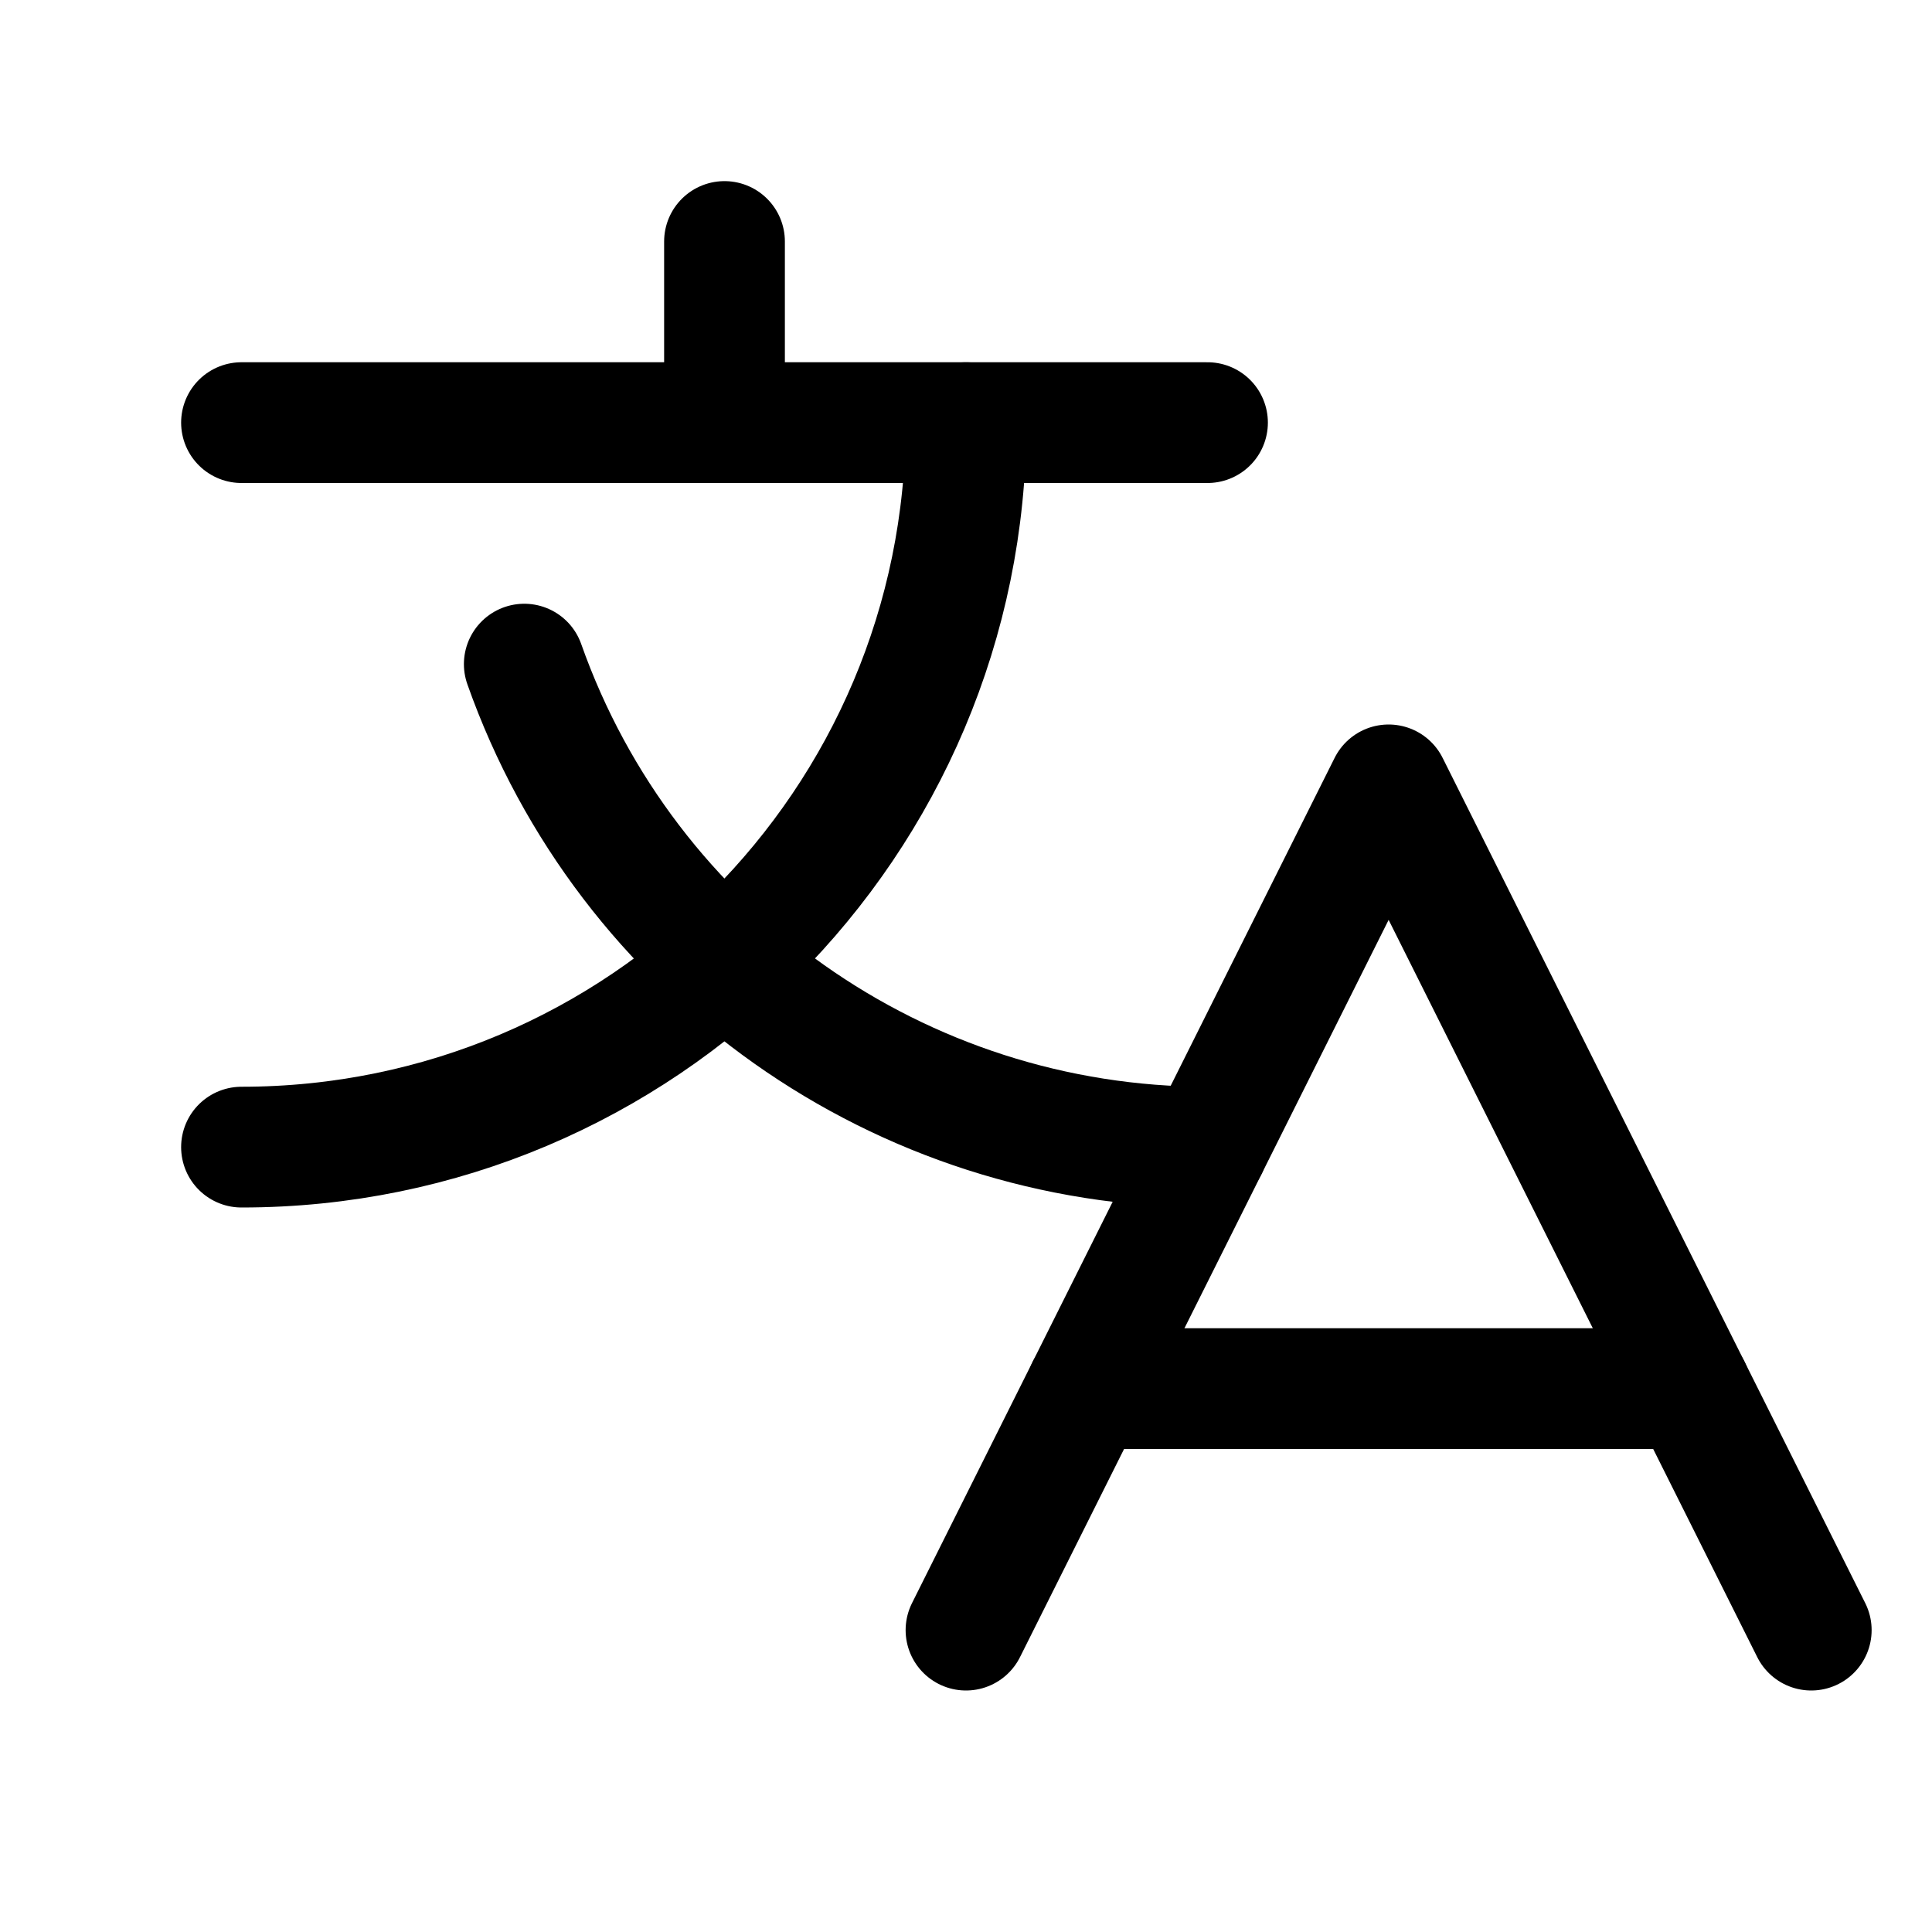
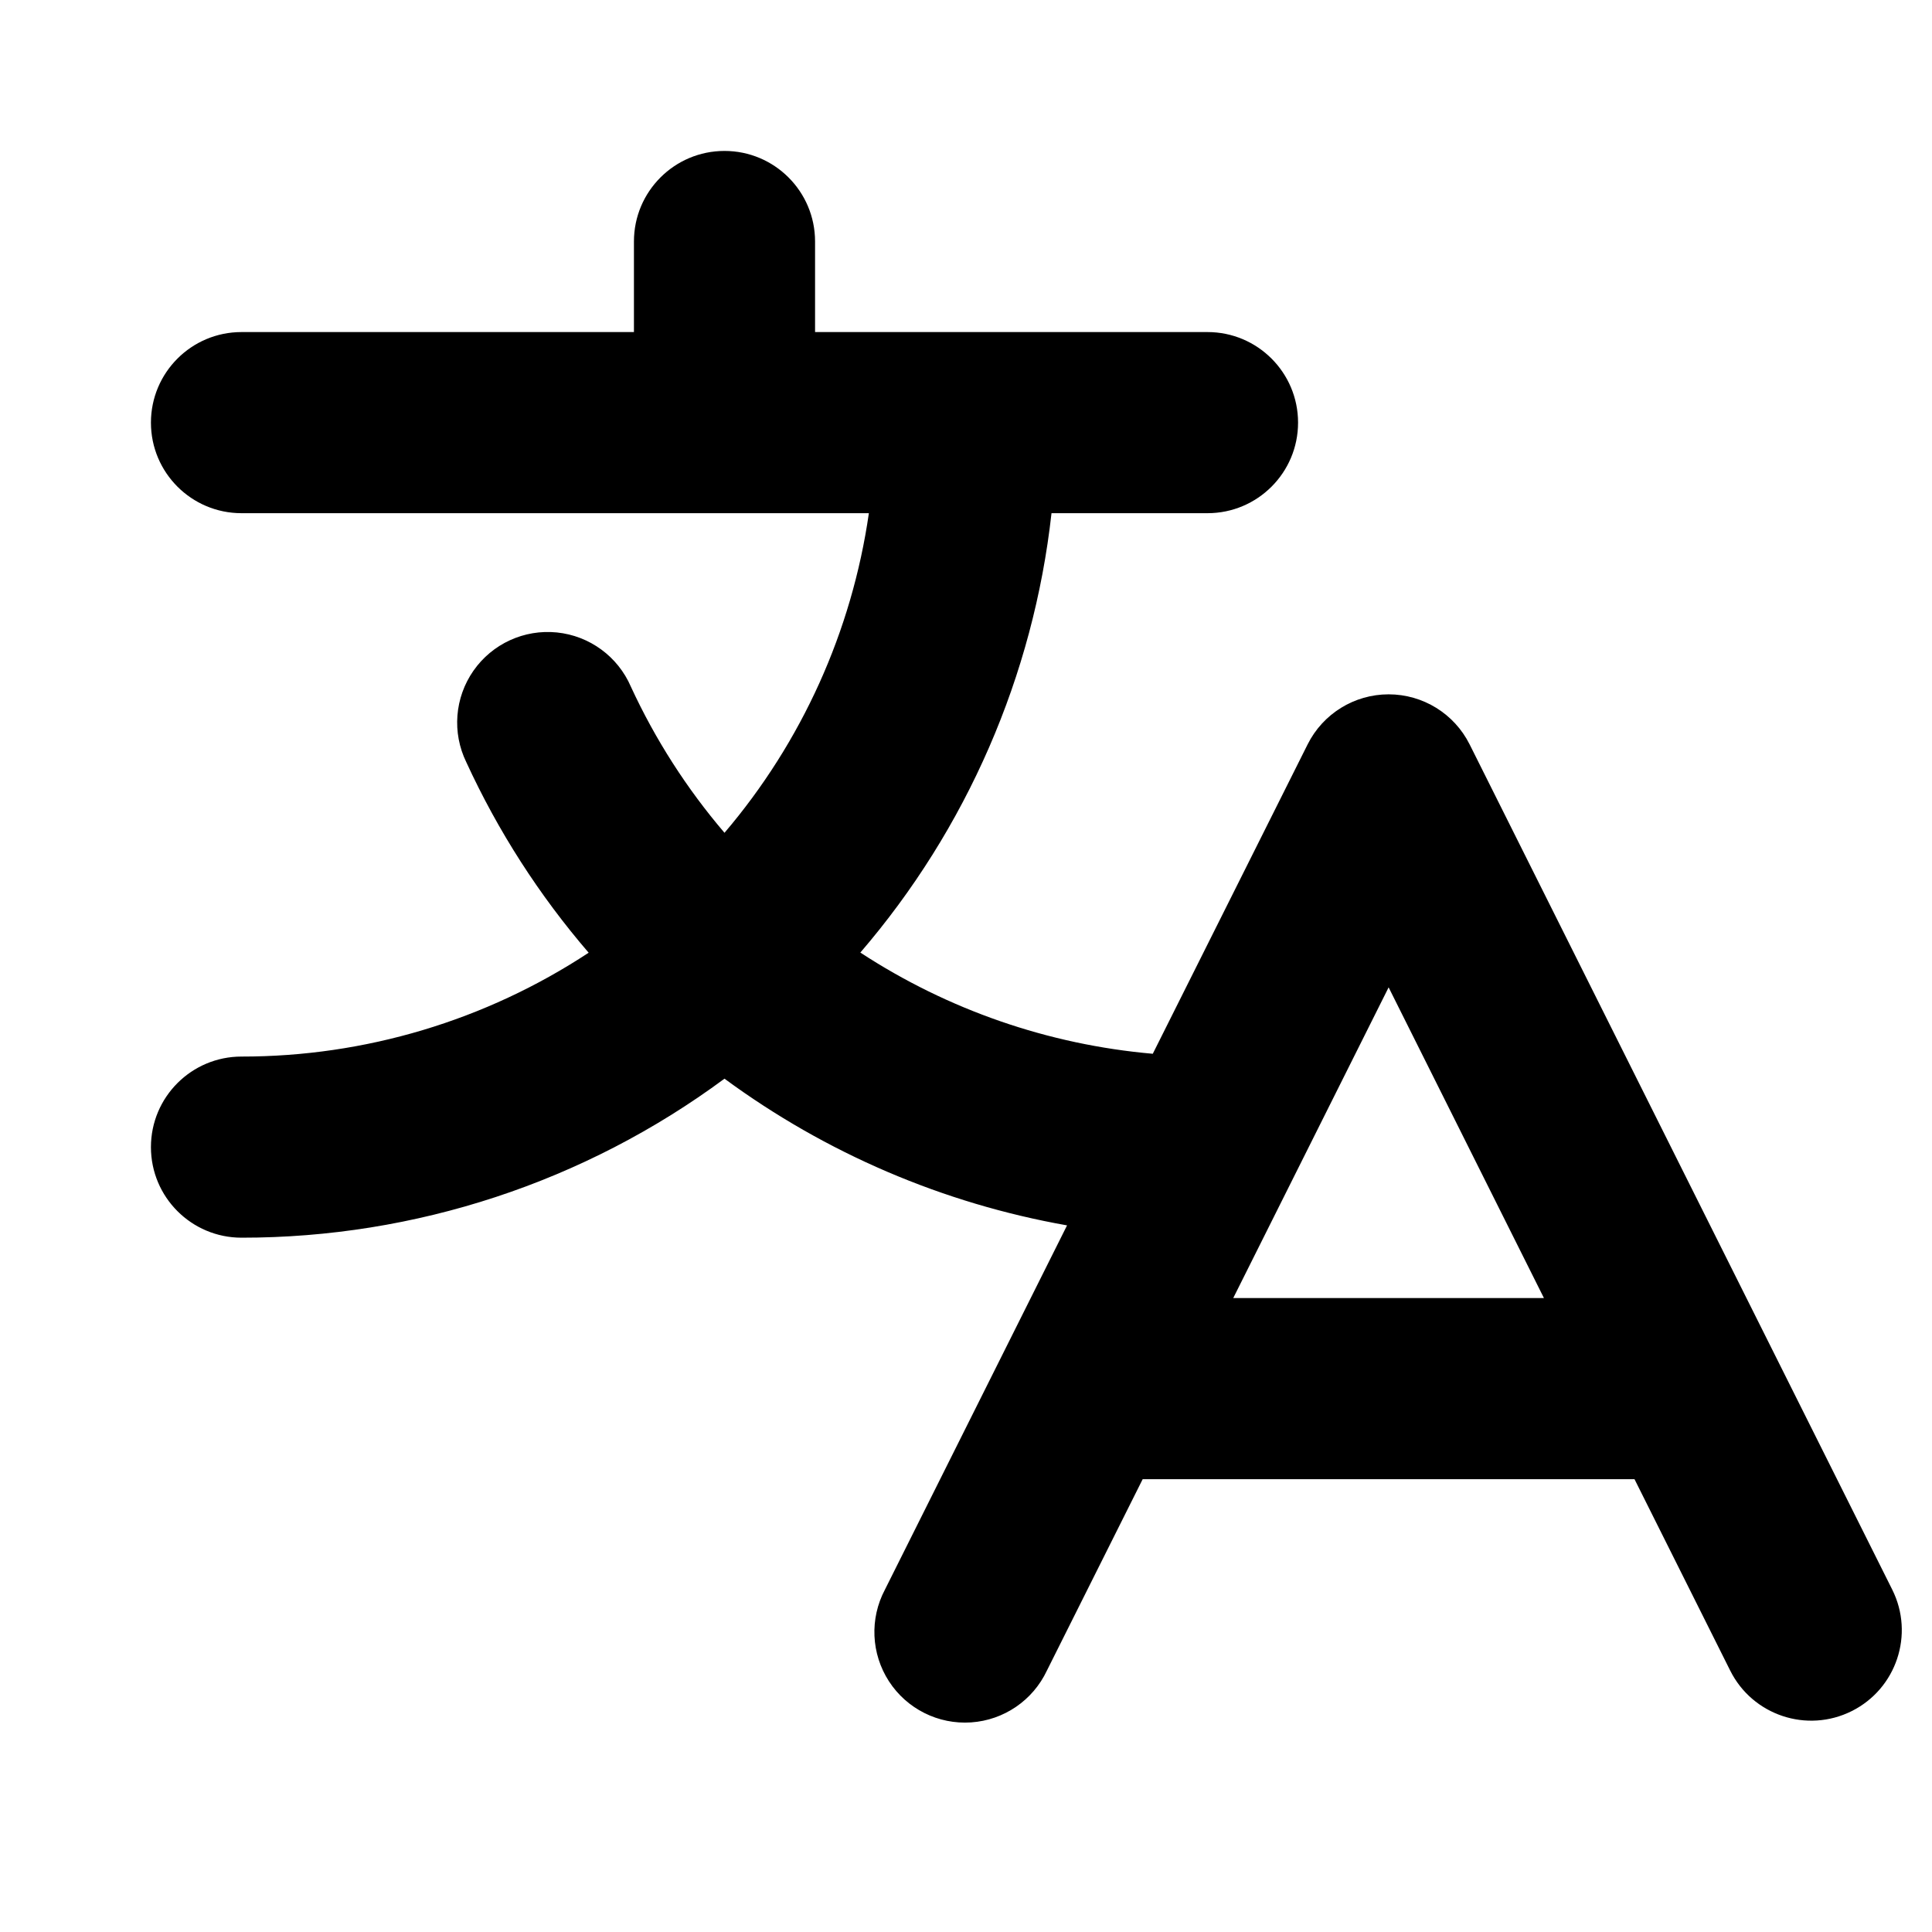
- <svg xmlns="http://www.w3.org/2000/svg" viewBox="0 0 256 256">
-   <rect width="256" height="256" fill="none" />
-   <polyline points="240 216 184 104 128 216" fill="none" stroke="currentColor" stroke-linecap="round" stroke-linejoin="round" stroke-width="16" />
-   <line x1="144" y1="184" x2="224" y2="184" fill="none" stroke="currentColor" stroke-linecap="round" stroke-linejoin="round" stroke-width="16" />
-   <line x1="96" y1="32" x2="96" y2="56" fill="none" stroke="currentColor" stroke-linecap="round" stroke-linejoin="round" stroke-width="16" />
-   <line x1="32" y1="56" x2="160" y2="56" fill="none" stroke="currentColor" stroke-linecap="round" stroke-linejoin="round" stroke-width="16" />
-   <path d="M128,56a96,96,0,0,1-96,96" fill="none" stroke="currentColor" stroke-linecap="round" stroke-linejoin="round" stroke-width="16" />
-   <path d="M69.47,88A96,96,0,0,0,160,152" fill="none" stroke="currentColor" stroke-linecap="round" stroke-linejoin="round" stroke-width="16" />
+ <svg xmlns="http://www.w3.org/2000/svg" width="32" height="32" fill="#000000" viewBox="0 0 256 256">
+   <path d="M250.73,210.63l-56-112a12,12,0,0,0-21.46,0l-20.52,41A84.2,84.2,0,0,1,114,126.22,107.48,107.48,0,0,0,139.33,68H160a12,12,0,0,0,0-24H108V32a12,12,0,0,0-24,0V44H32a12,12,0,0,0,0,24h83.13A83.69,83.69,0,0,1,96,110.35,84,84,0,0,1,83.6,91a12,12,0,1,0-21.81,10A107.55,107.55,0,0,0,78,126.24,83.54,83.54,0,0,1,32,140a12,12,0,0,0,0,24,107.47,107.47,0,0,0,64-21.07,108.4,108.4,0,0,0,45.39,19.44l-24.13,48.26a12,12,0,1,0,21.46,10.73L151.41,196h65.17l12.68,25.36a12,12,0,1,0,21.47-10.73ZM163.41,172,184,130.83,204.58,172Z" />
</svg>
